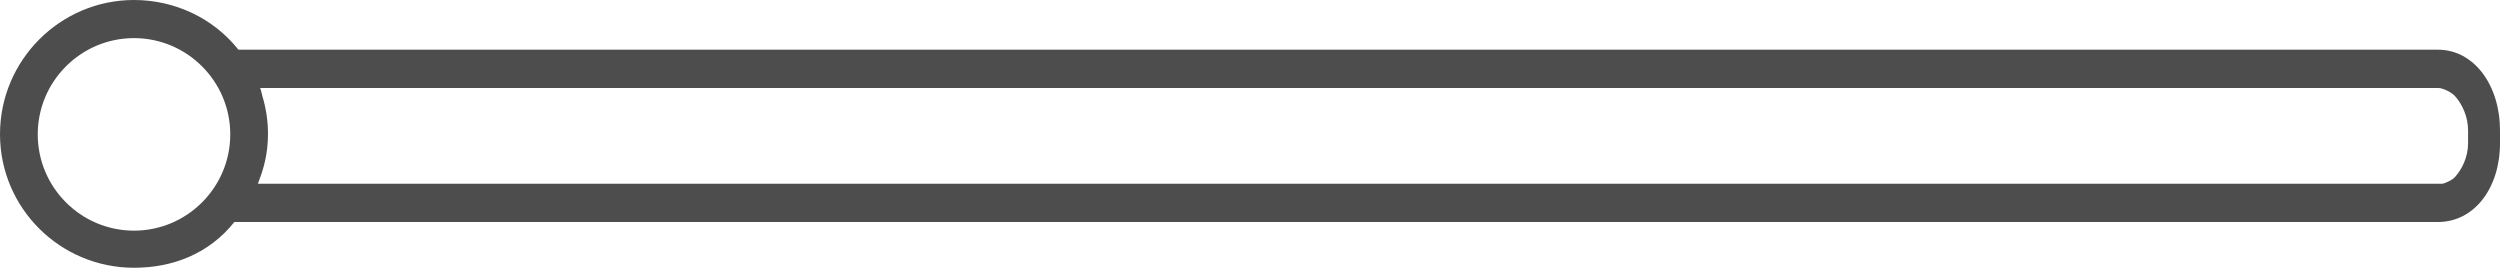
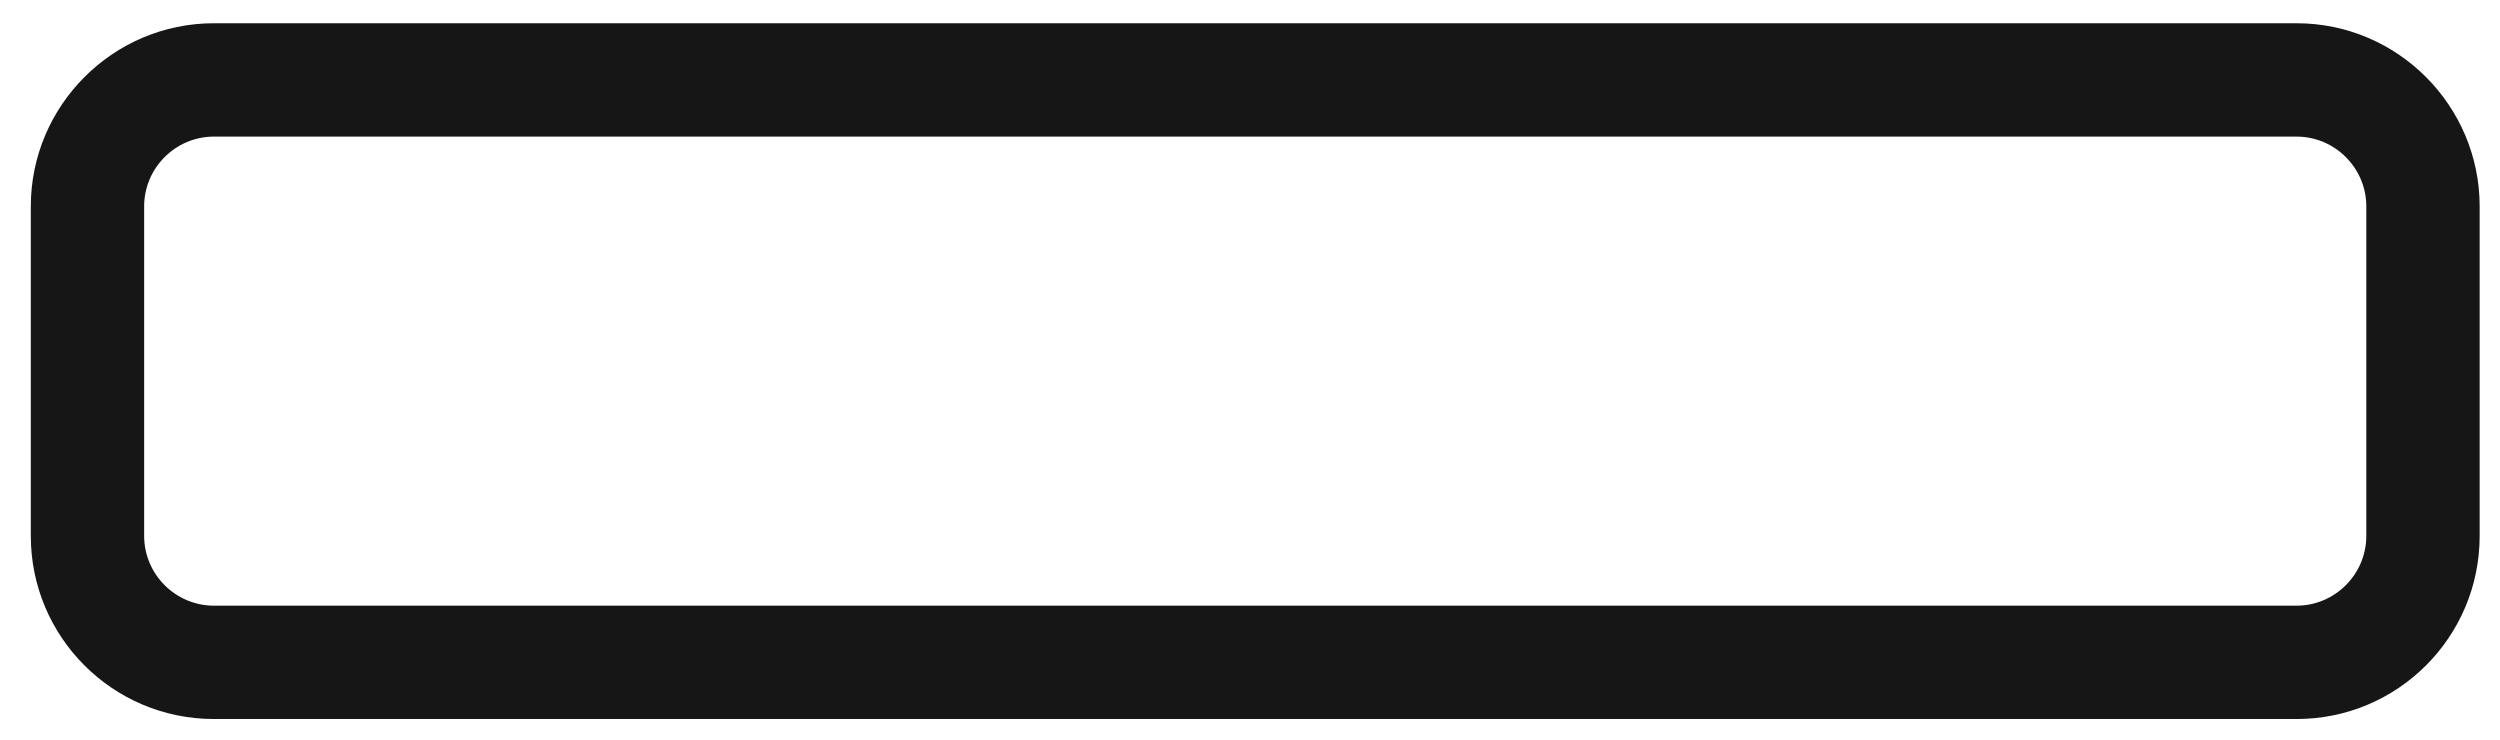
- <svg xmlns="http://www.w3.org/2000/svg" version="1.1" id="Layer_1" x="0px" y="0px" viewBox="0 0 1634.01 175.01" xml:space="preserve" width="1634.01" height="175.01">
-   <defs id="defs92" />
-   <style type="text/css" id="style85">
- 	.st0{fill:#4D4D4D;}
+ <svg xmlns="http://www.w3.org/2000/svg" version="1.1" id="Layer_1" x="0px" y="0px" viewBox="0 0 430.1 127.3" style="enable-background:new 0 0 430.1 127.3;" xml:space="preserve">
+   <style type="text/css">
+ 	.st0{fill:#161616;}
</style>
-   <path class="st0" d="M 1593.37,32.47 H 155.83 C 139.25,11.61 113.98,0 87.58,0 39.29,0 0,39.42 0,87.71 c 0,48.29 39.29,87.3 87.58,87.3 25.2,0 48.94,-9.04 65.61,-29.9 h 1440.19 c 23.91,0 40.63,-22.24 40.63,-51.54 V 85.22 C 1634,55.94 1617.29,32.47 1593.37,32.47 Z M 87.58,150.75 c -34.68,0 -62.91,-28.23 -62.91,-62.92 0,-34.69 28.22,-62.92 62.91,-62.92 34.69,0 62.92,28.23 62.92,62.92 0,34.69 -28.23,62.92 -62.92,62.92 z m 1510.05,-30.99 c -1.37,0.54 -2.79,0.32 -4.25,0.32 h -1424.2 -0.62 c 3.23,-8.34 5.3,-15.57 6.15,-24 0.29,-2.91 0.45,-5.57 0.45,-8.51 0,-8.63 -1.3,-16.96 -3.74,-25.06 -0.51,-1.7 -1,-5.01 -1.62,-5.01 h 0.34 1423.24 c 1.43,0 2.84,0.38 4.18,0.9 2.26,0.86 5.26,2.44 7.11,4.5 4.55,5.06 8.47,13.28 8.47,22.33 v 8.35 c 0,9.06 -3.93,16.97 -8.47,22.03 -1.84,2.04 -4.81,3.29 -7.04,4.15 z" id="path87" style="fill:#4d4d4d" />
+   <path class="st0" d="M395.1,23.5c6.6,0,12,5.4,12,12v56.7c0,6.6-5.4,12-12,12H36.8c-6.6,0-12-5.4-12-12V35.5c0-6.6,5.4-12,12-12  H395.1 M395.1,4H36.8C19.4,4,5.3,18.2,5.3,35.5v56.7c0,17.4,14.1,31.5,31.5,31.5h358.3c17.4,0,31.5-14.1,31.5-31.5V35.5  C426.6,18.2,412.5,4,395.1,4L395.1,4z" />
</svg>
